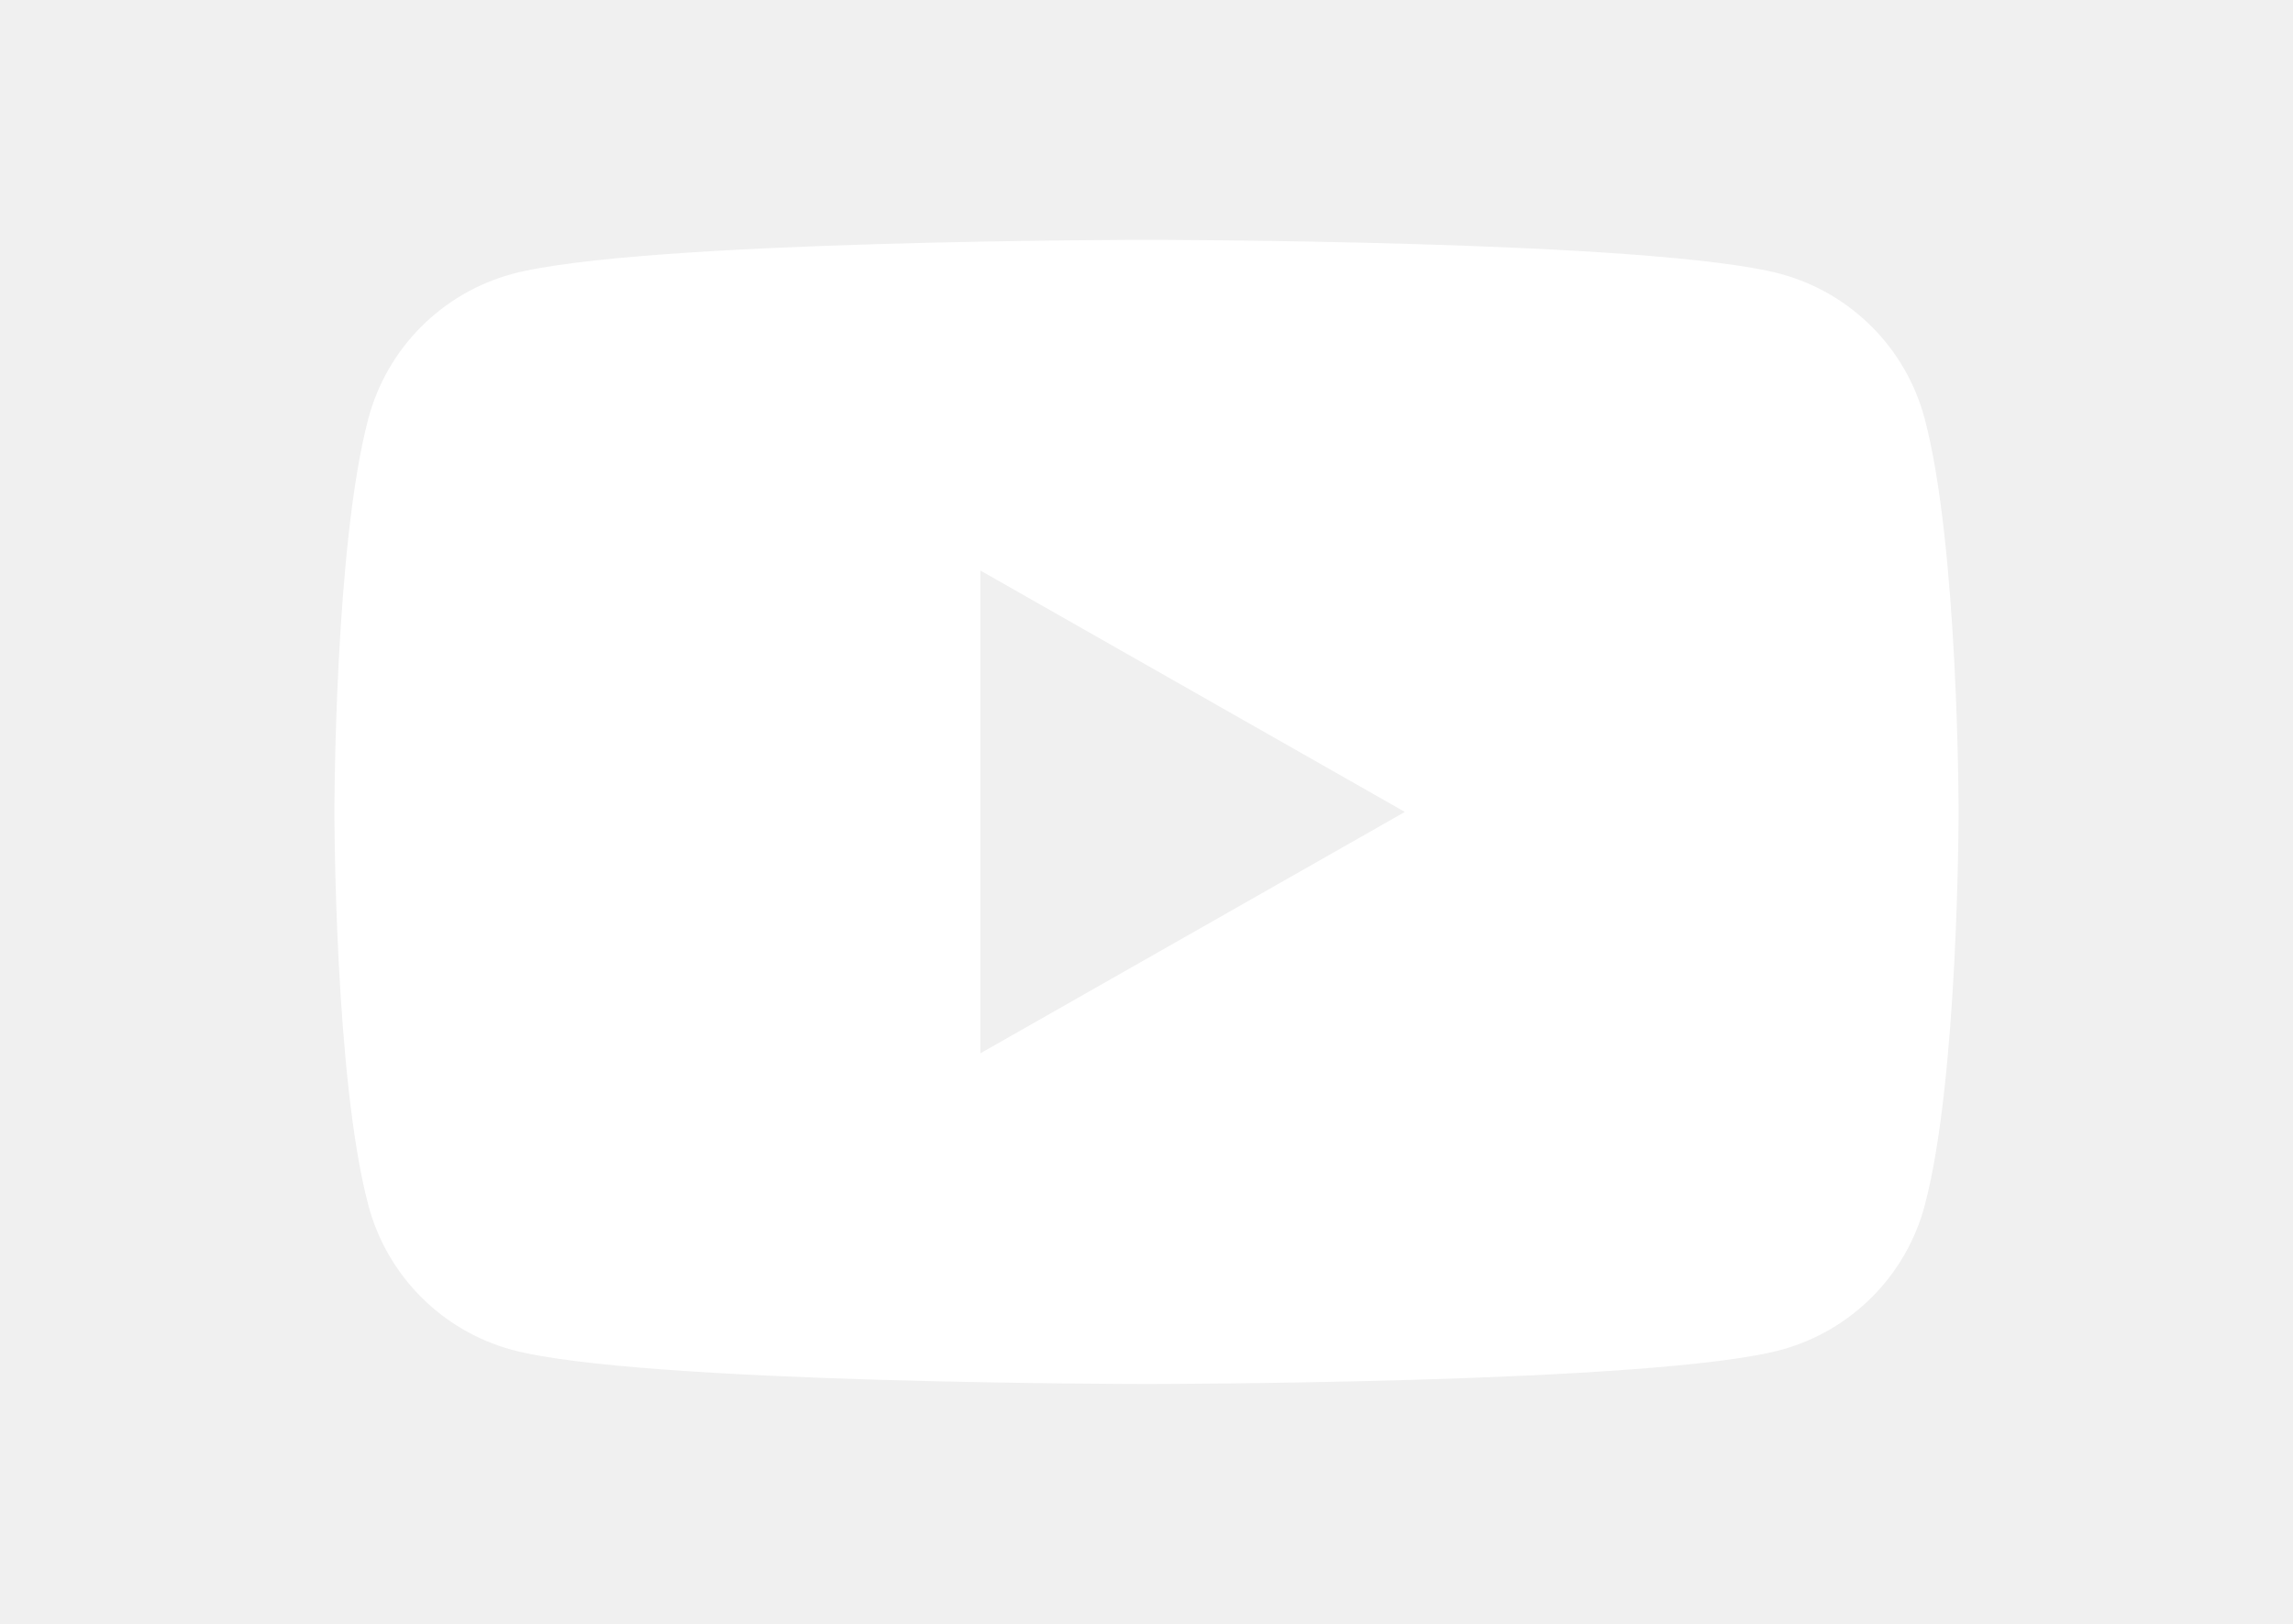
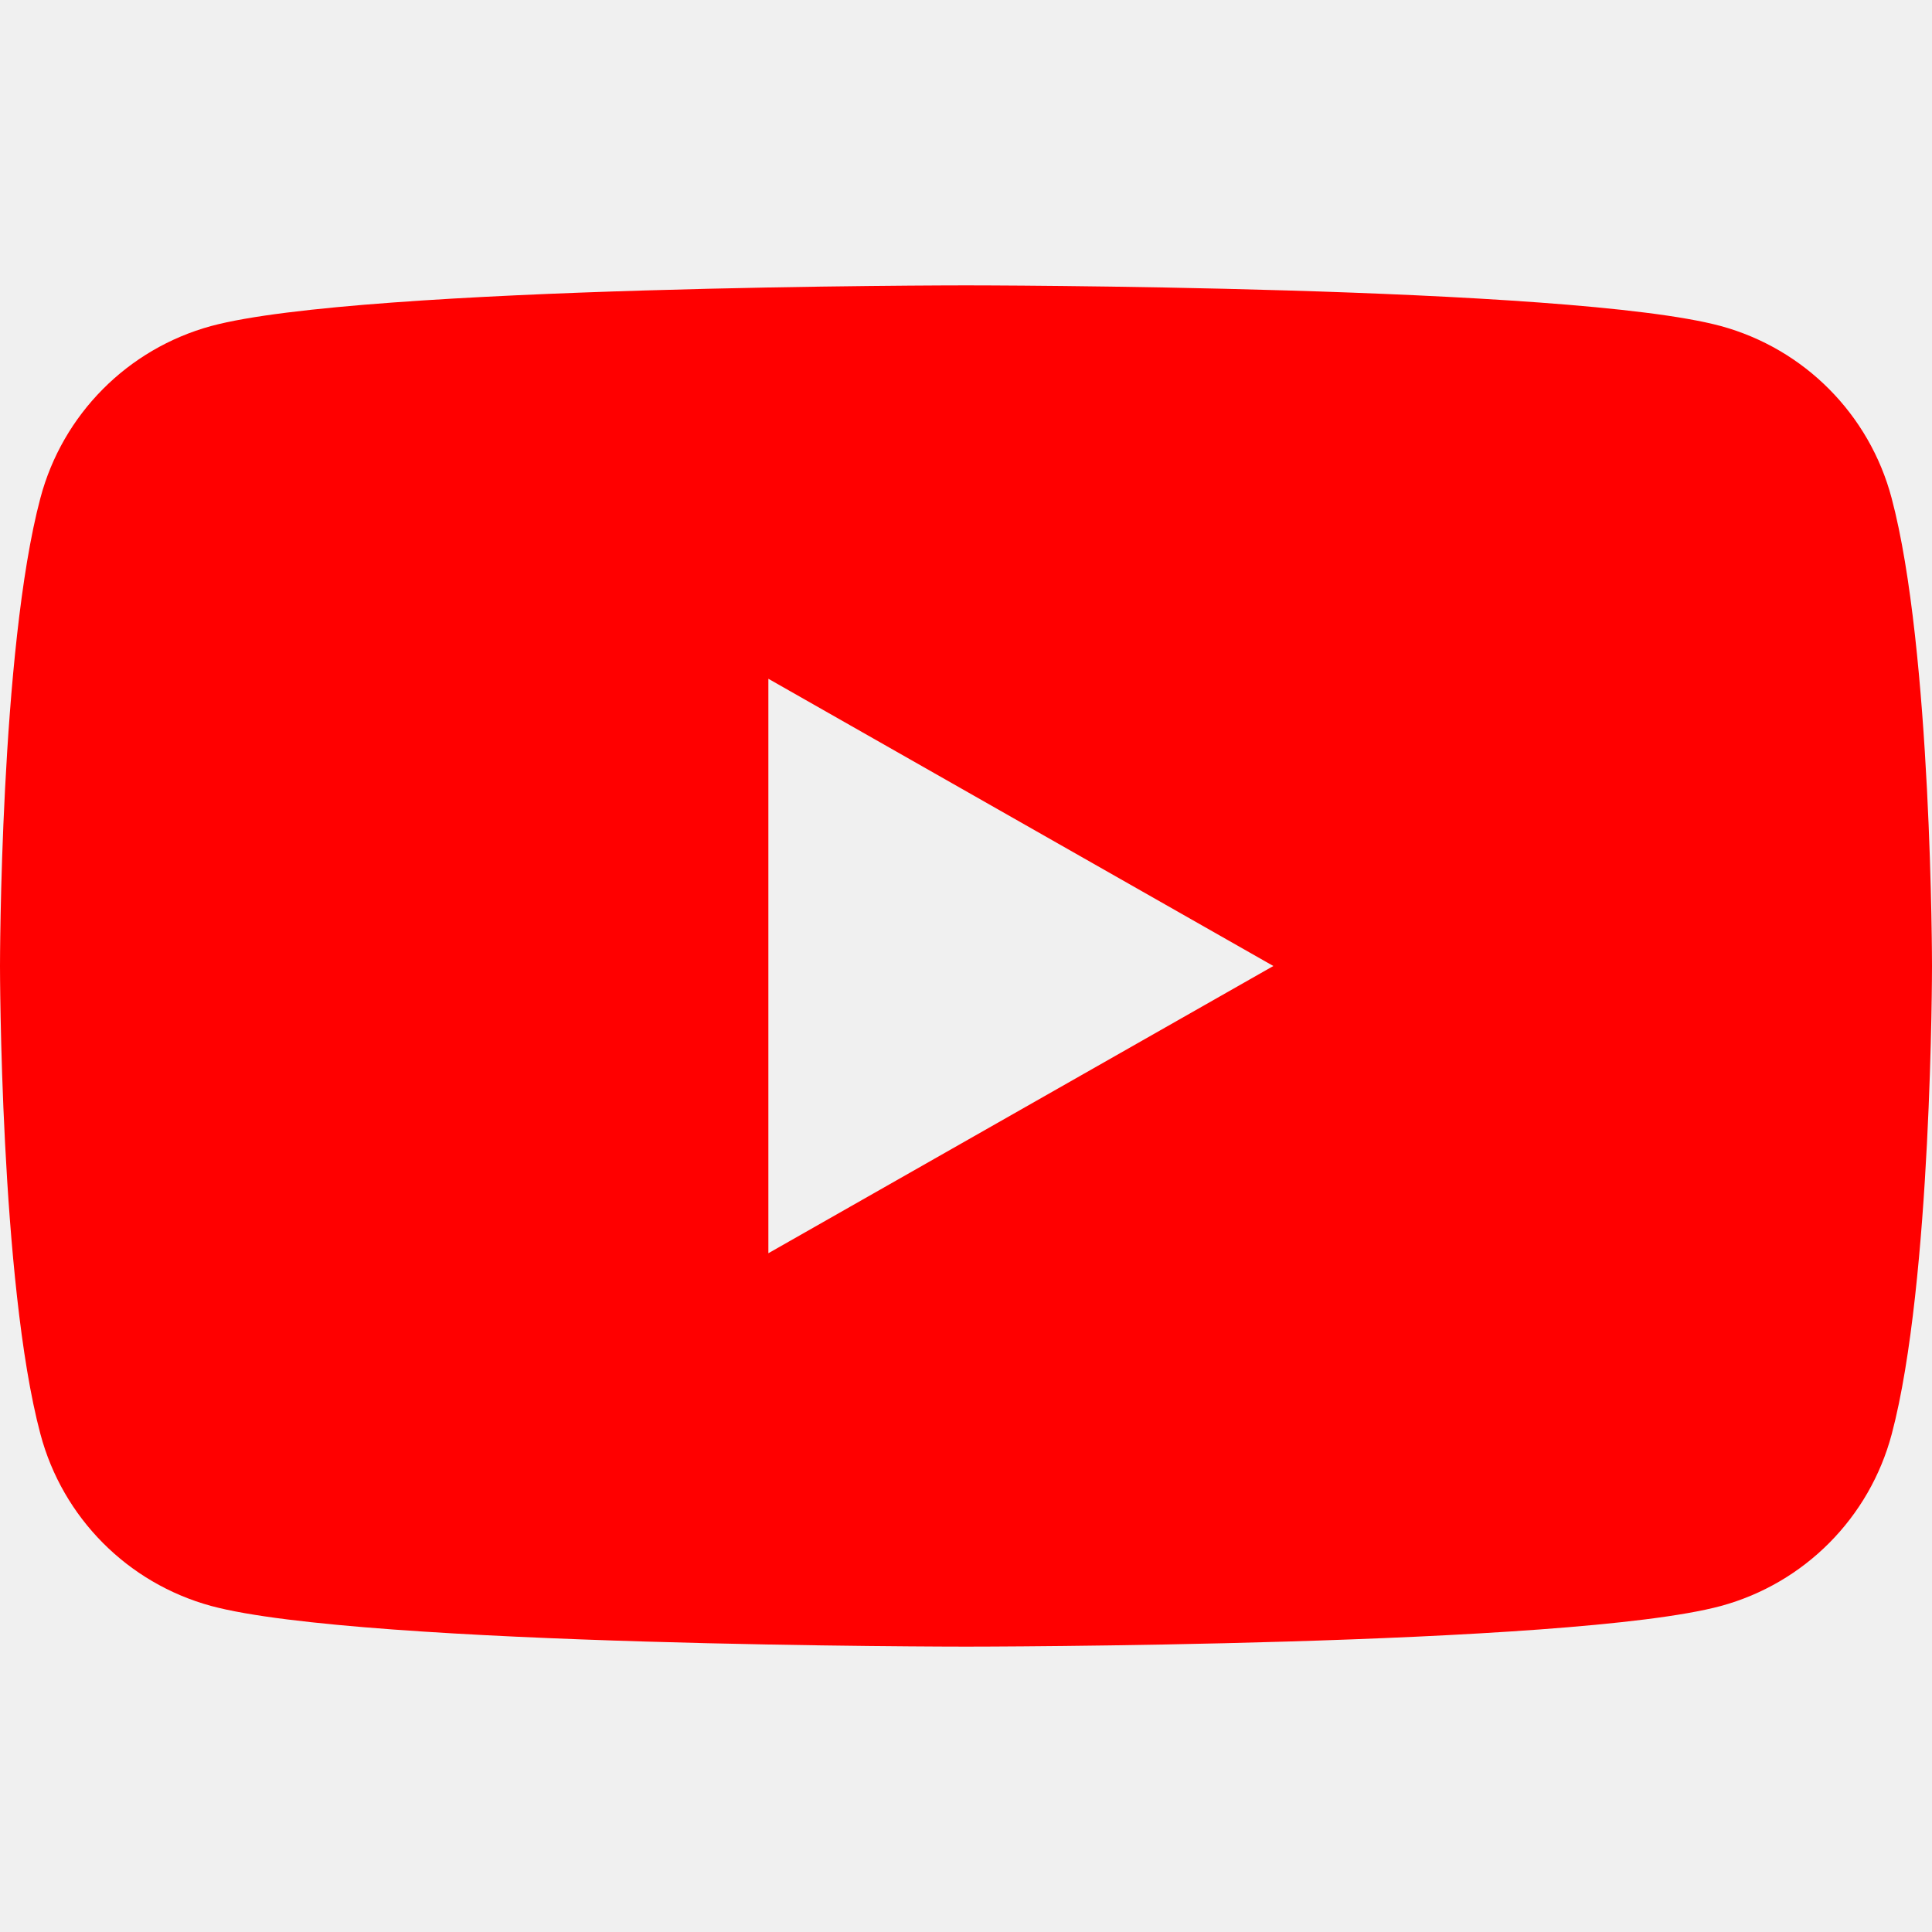
- <svg width="240" height="170" viewBox="0 0 24 24" fill="white">
+ <svg xmlns="http://www.w3.org/2000/svg" role="img" viewBox="0 0 24 24" fill="#FF0000">
  <path d="M23.498 6.186a3.016 3.016 0 0 0-2.122-2.136C19.505 3.545 12 3.545 12 3.545s-7.505 0-9.377.505A3.017 3.017 0 0 0 .502 6.186C0 8.07 0 12 0 12s0 3.93.502 5.814a3.016 3.016 0 0 0 2.122 2.136c1.871.505 9.377.505 9.377.505s7.505 0 9.377-.505a3.015 3.015 0 0 0 2.122-2.136C24 15.93 24 12 24 12s0-3.93-.502-5.814zM9.545 15.568V8.432L15.818 12l-6.273 3.568z" />
</svg>
